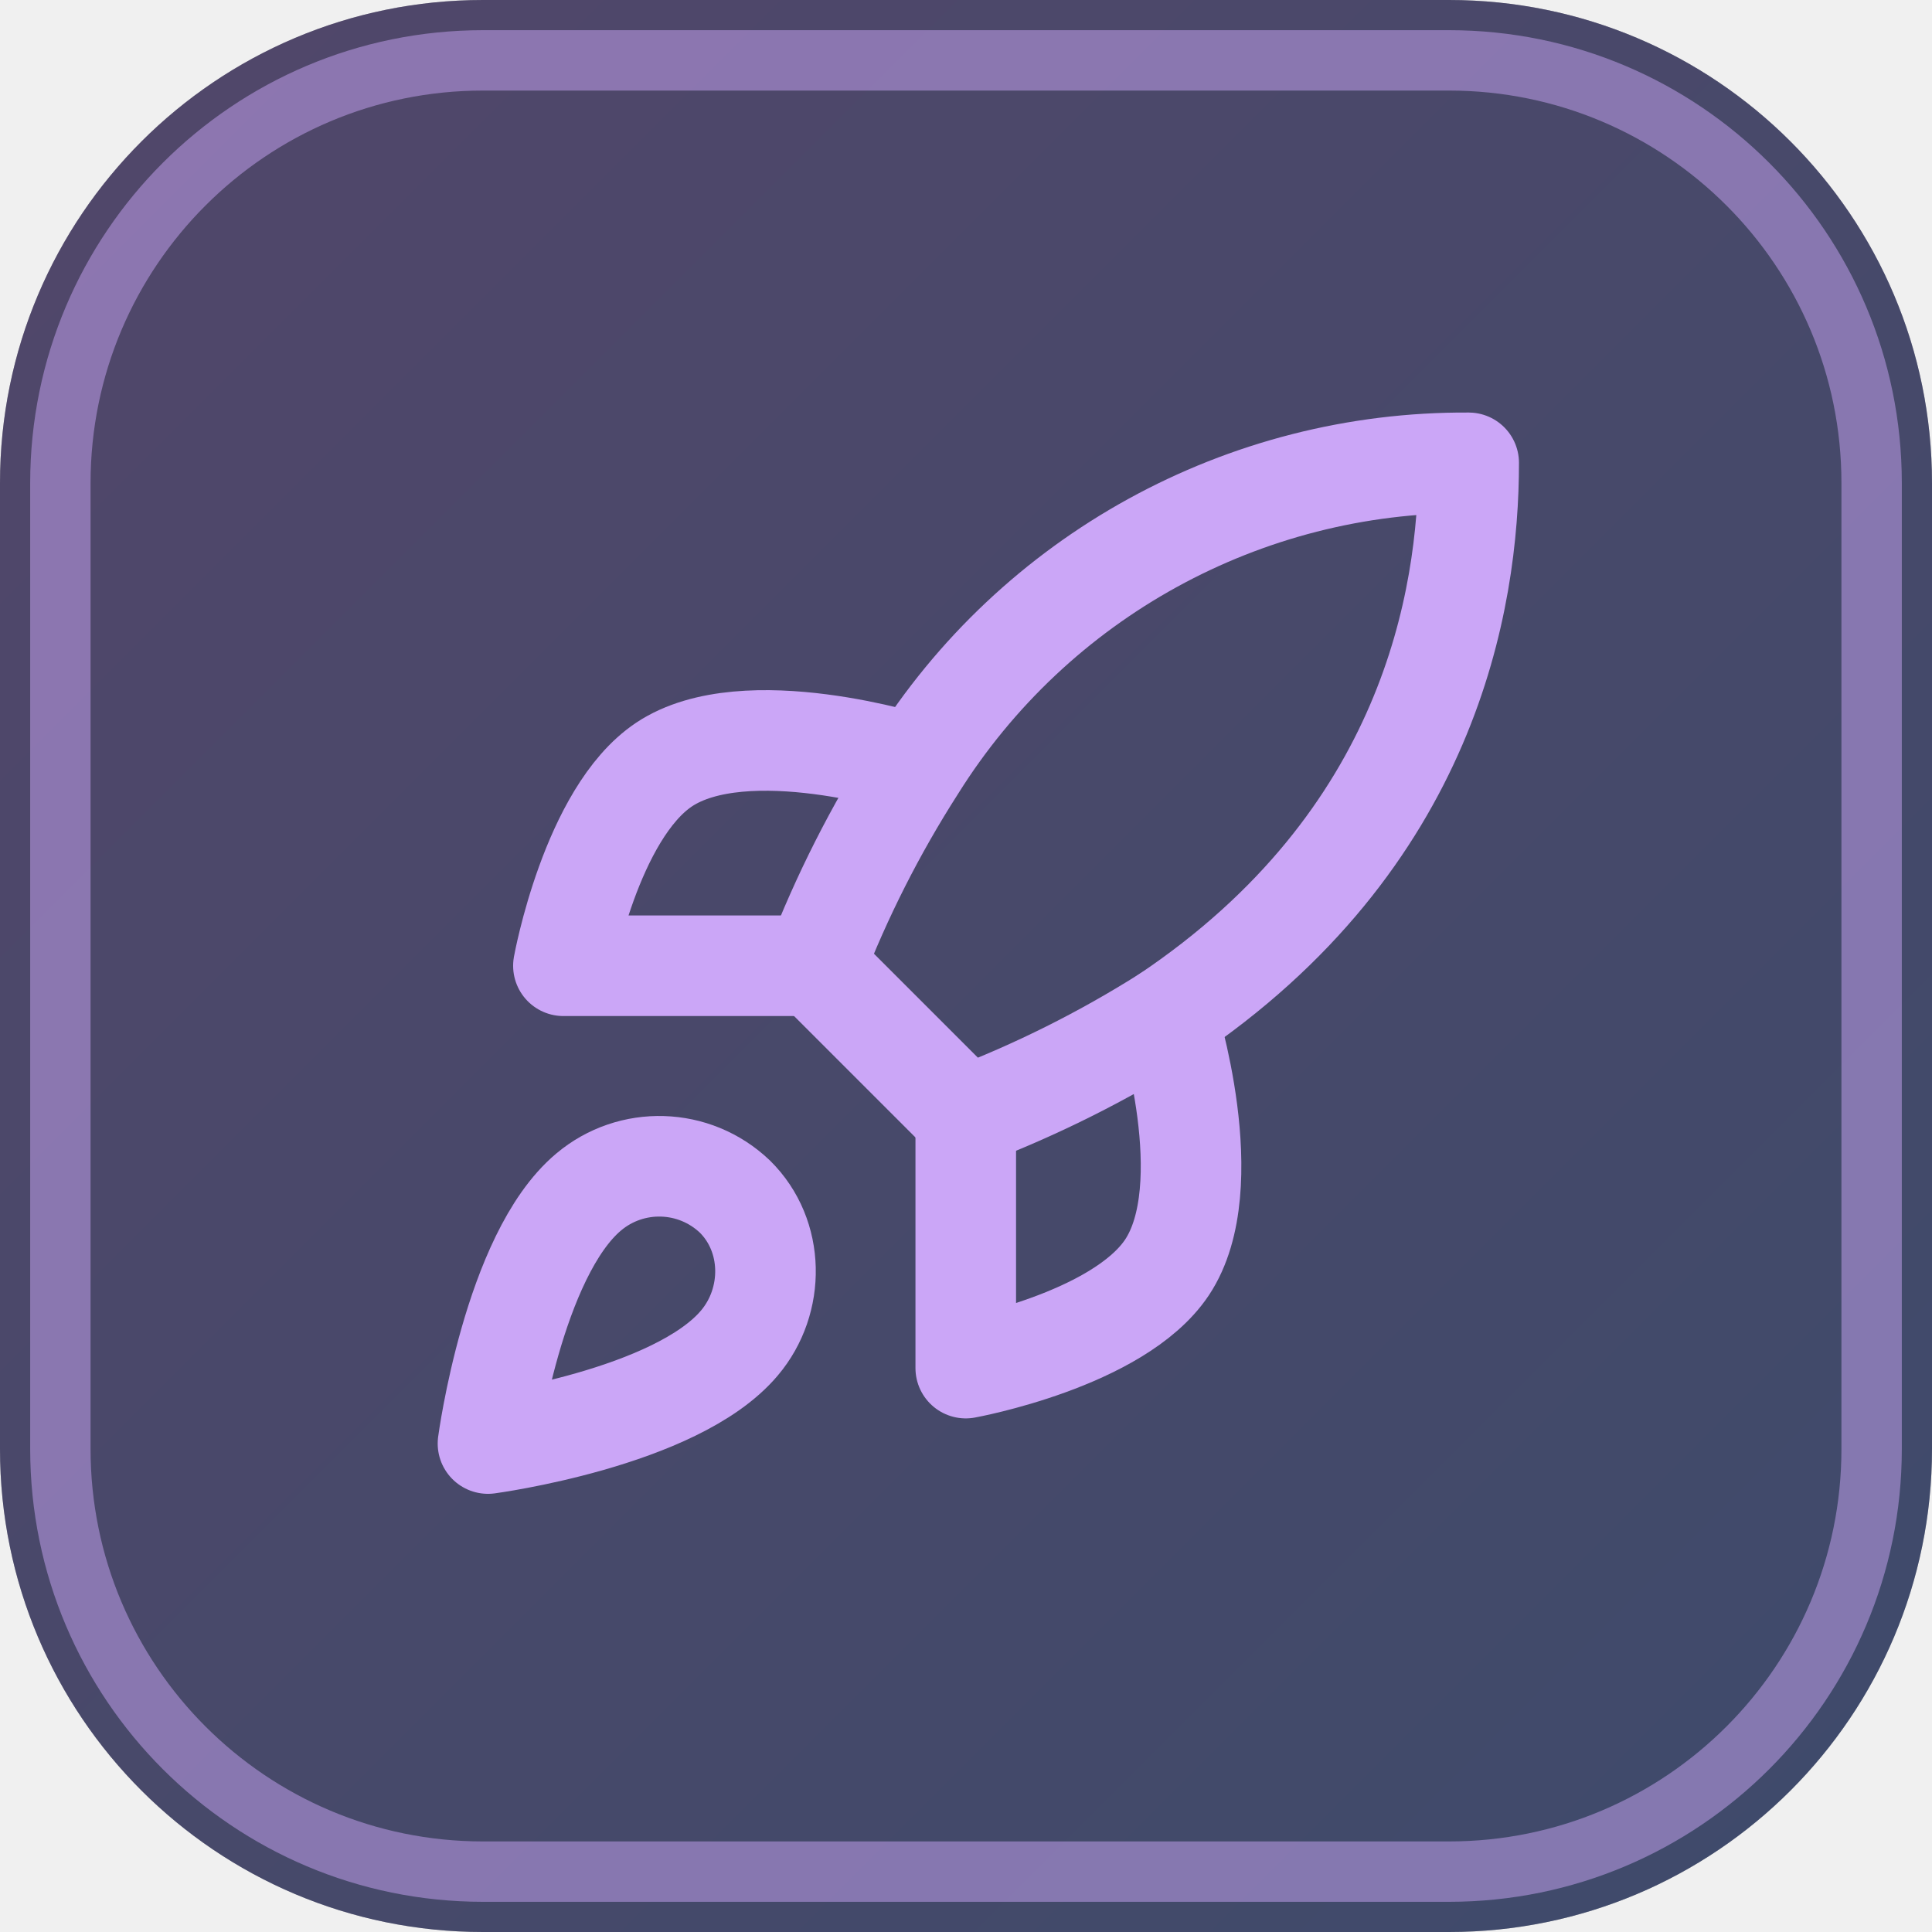
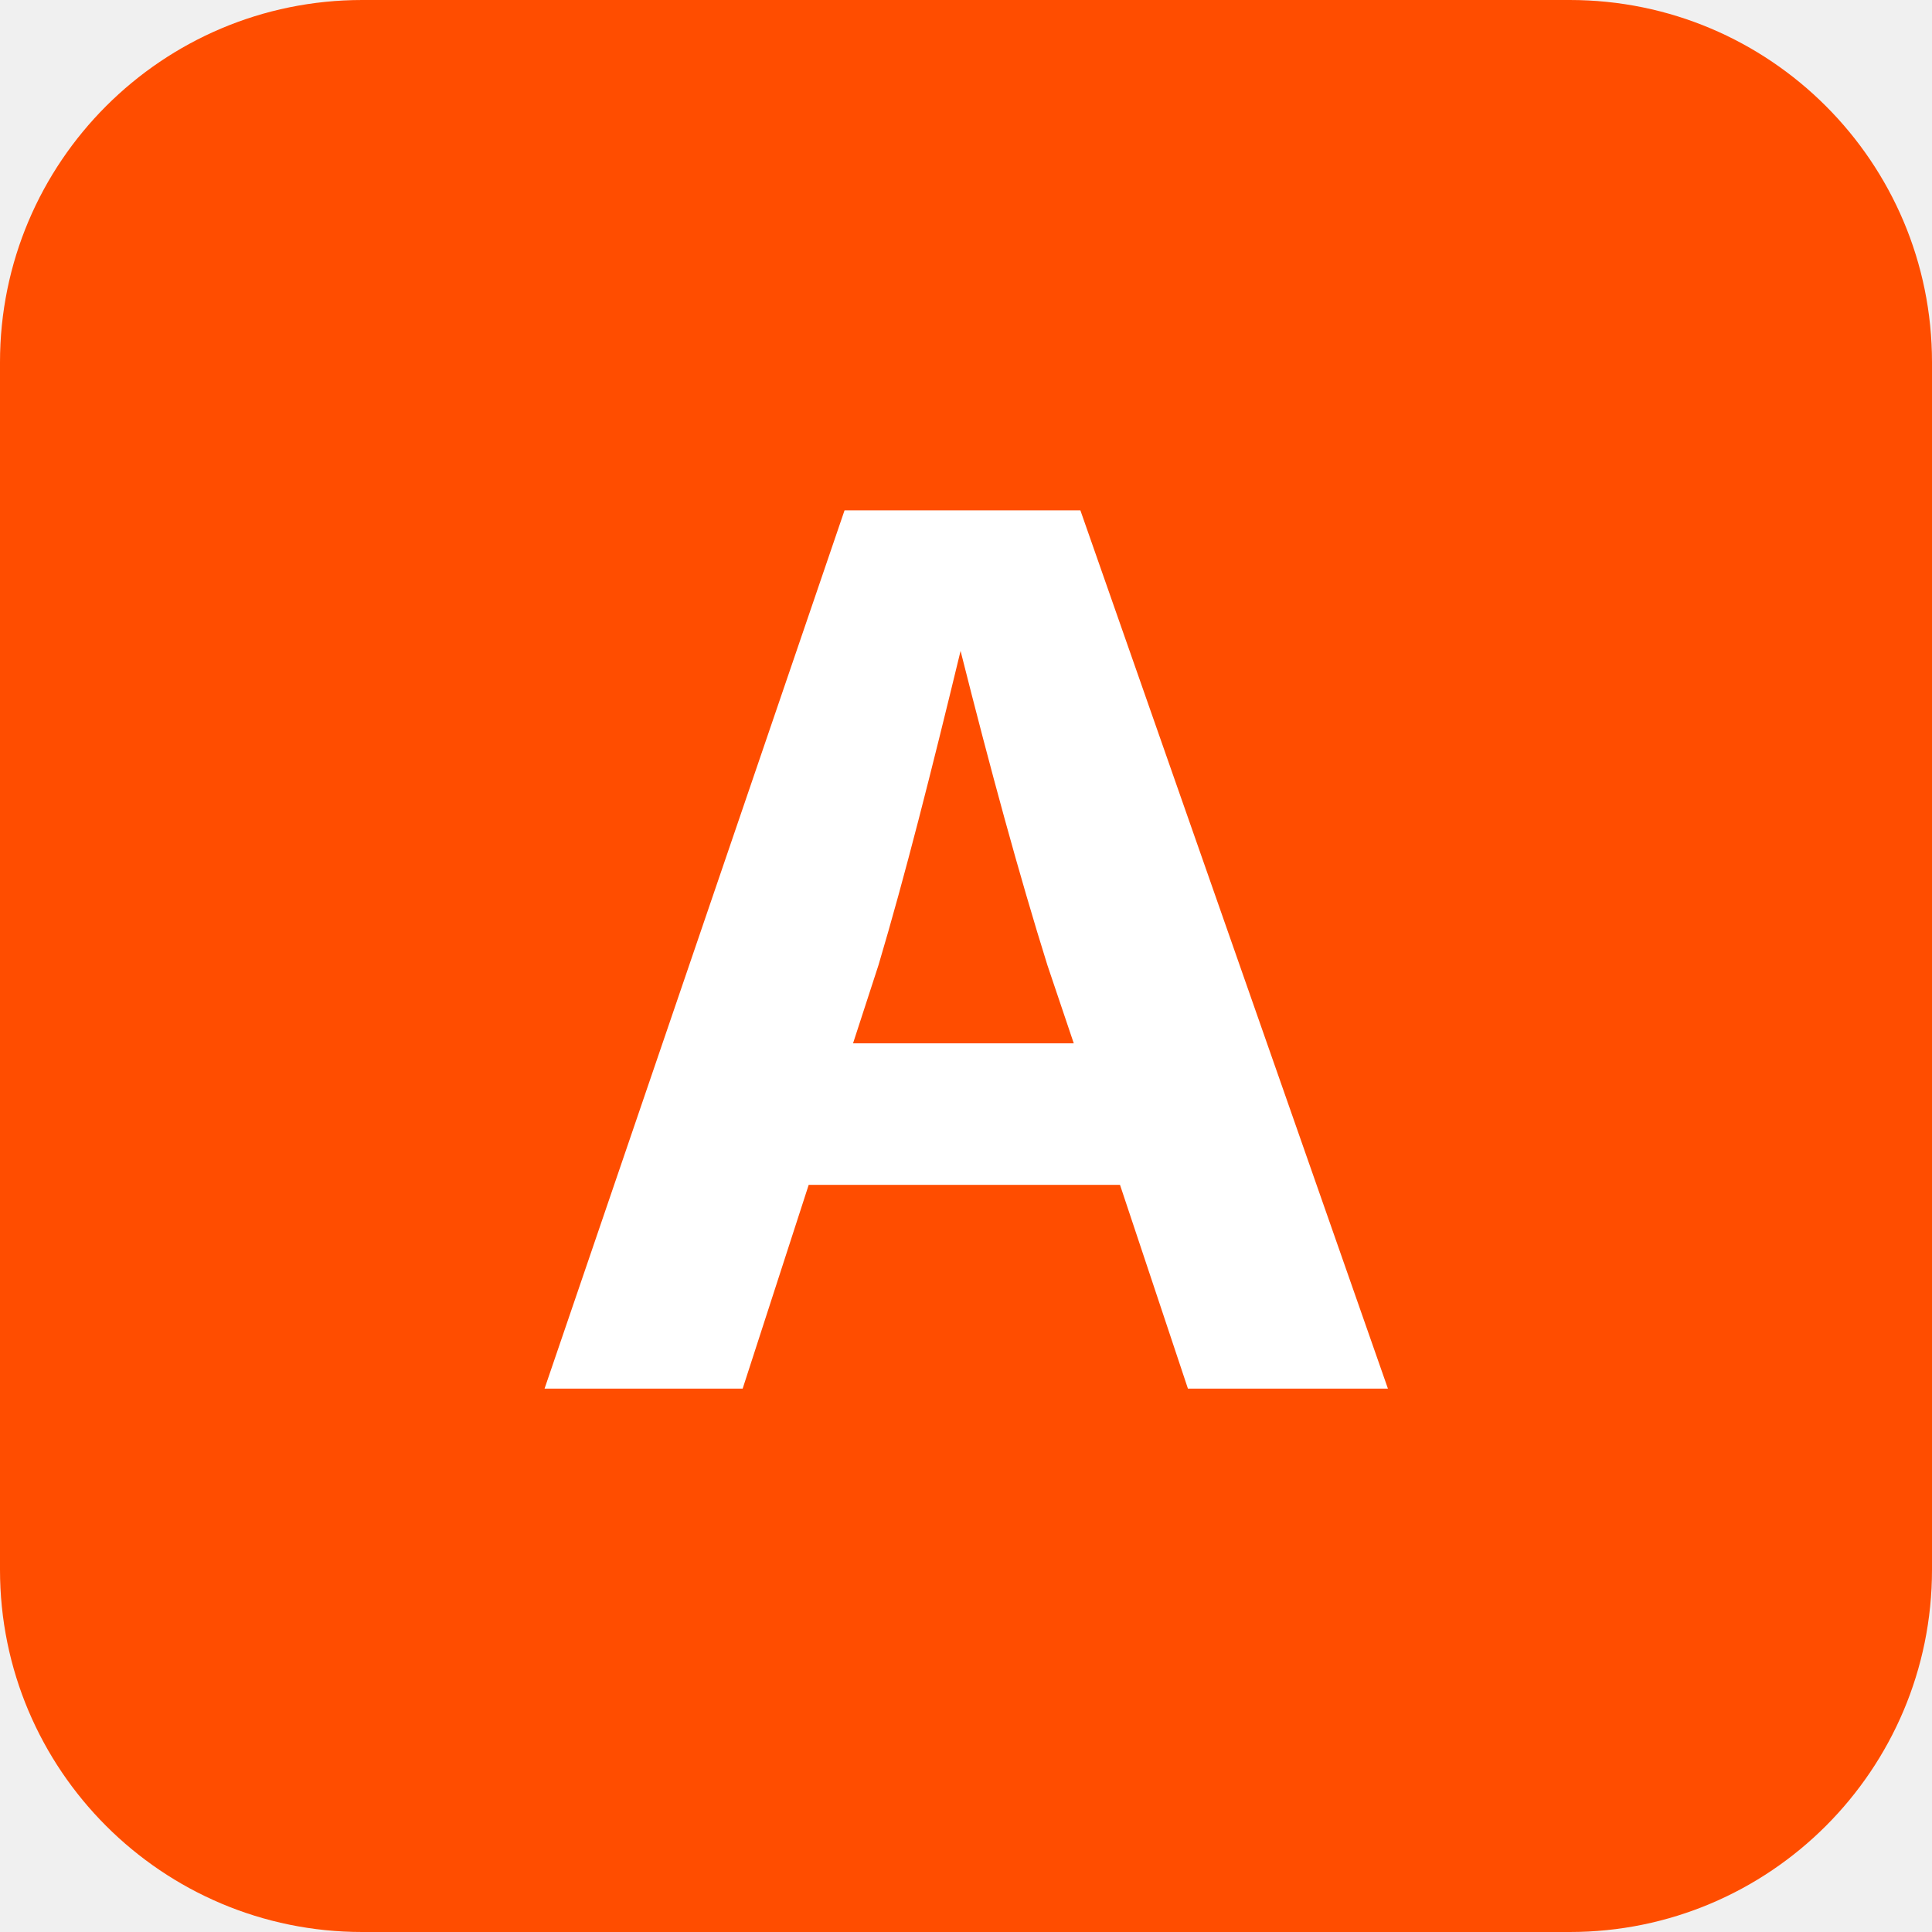
<svg xmlns="http://www.w3.org/2000/svg" width="32" height="32" viewBox="0 0 32 32">
-   <rect width="32" height="32" rx="8" fill="#1e1e2e" />
-   <rect width="32" height="32" rx="8" fill="url(#gradient)" opacity="0.3" />
-   <rect x="1" y="1" width="30" height="30" rx="7" fill="none" stroke="#cba6f7" stroke-opacity="0.5" stroke-width="1" />
-   <g transform="translate(6, 6) scale(0.833)" stroke="#cba6f7" stroke-width="2" stroke-linecap="round" stroke-linejoin="round" fill="none">
-     <path d="M4.5 16.5c-1.5 1.26-2 5-2 5s3.74-.5 5-2c.71-.84.7-2.13-.09-2.91a2.18 2.18 0 0 0-2.91-.09z" />
-     <path d="m12 15-3-3a22 22 0 0 1 2-3.95A12.88 12.88 0 0 1 22 2c0 2.72-.78 7.5-6 11a22.35 22.35 0 0 1-4 2z" />
-     <path d="M9 12H4s.55-3.03 2-4c1.62-1.08 5 0 5 0" />
-     <path d="M12 15v5s3.03-.55 4-2c1.08-1.62 0-5 0-5" />
-   </g>
-   <defs>
-     <linearGradient id="gradient" x1="0%" y1="0%" x2="100%" y2="100%">
-       <stop offset="0%" stop-color="#cba6f7" />
-       <stop offset="100%" stop-color="#89b4fa" />
-     </linearGradient>
-   </defs>
+   <rect width="32" height="32" rx="6" fill="#FF4D00" />
+   <text x="16" y="23" font-family="system-ui, -apple-system, sans-serif" font-size="20" font-weight="700" fill="white" text-anchor="middle">A</text>
</svg>
